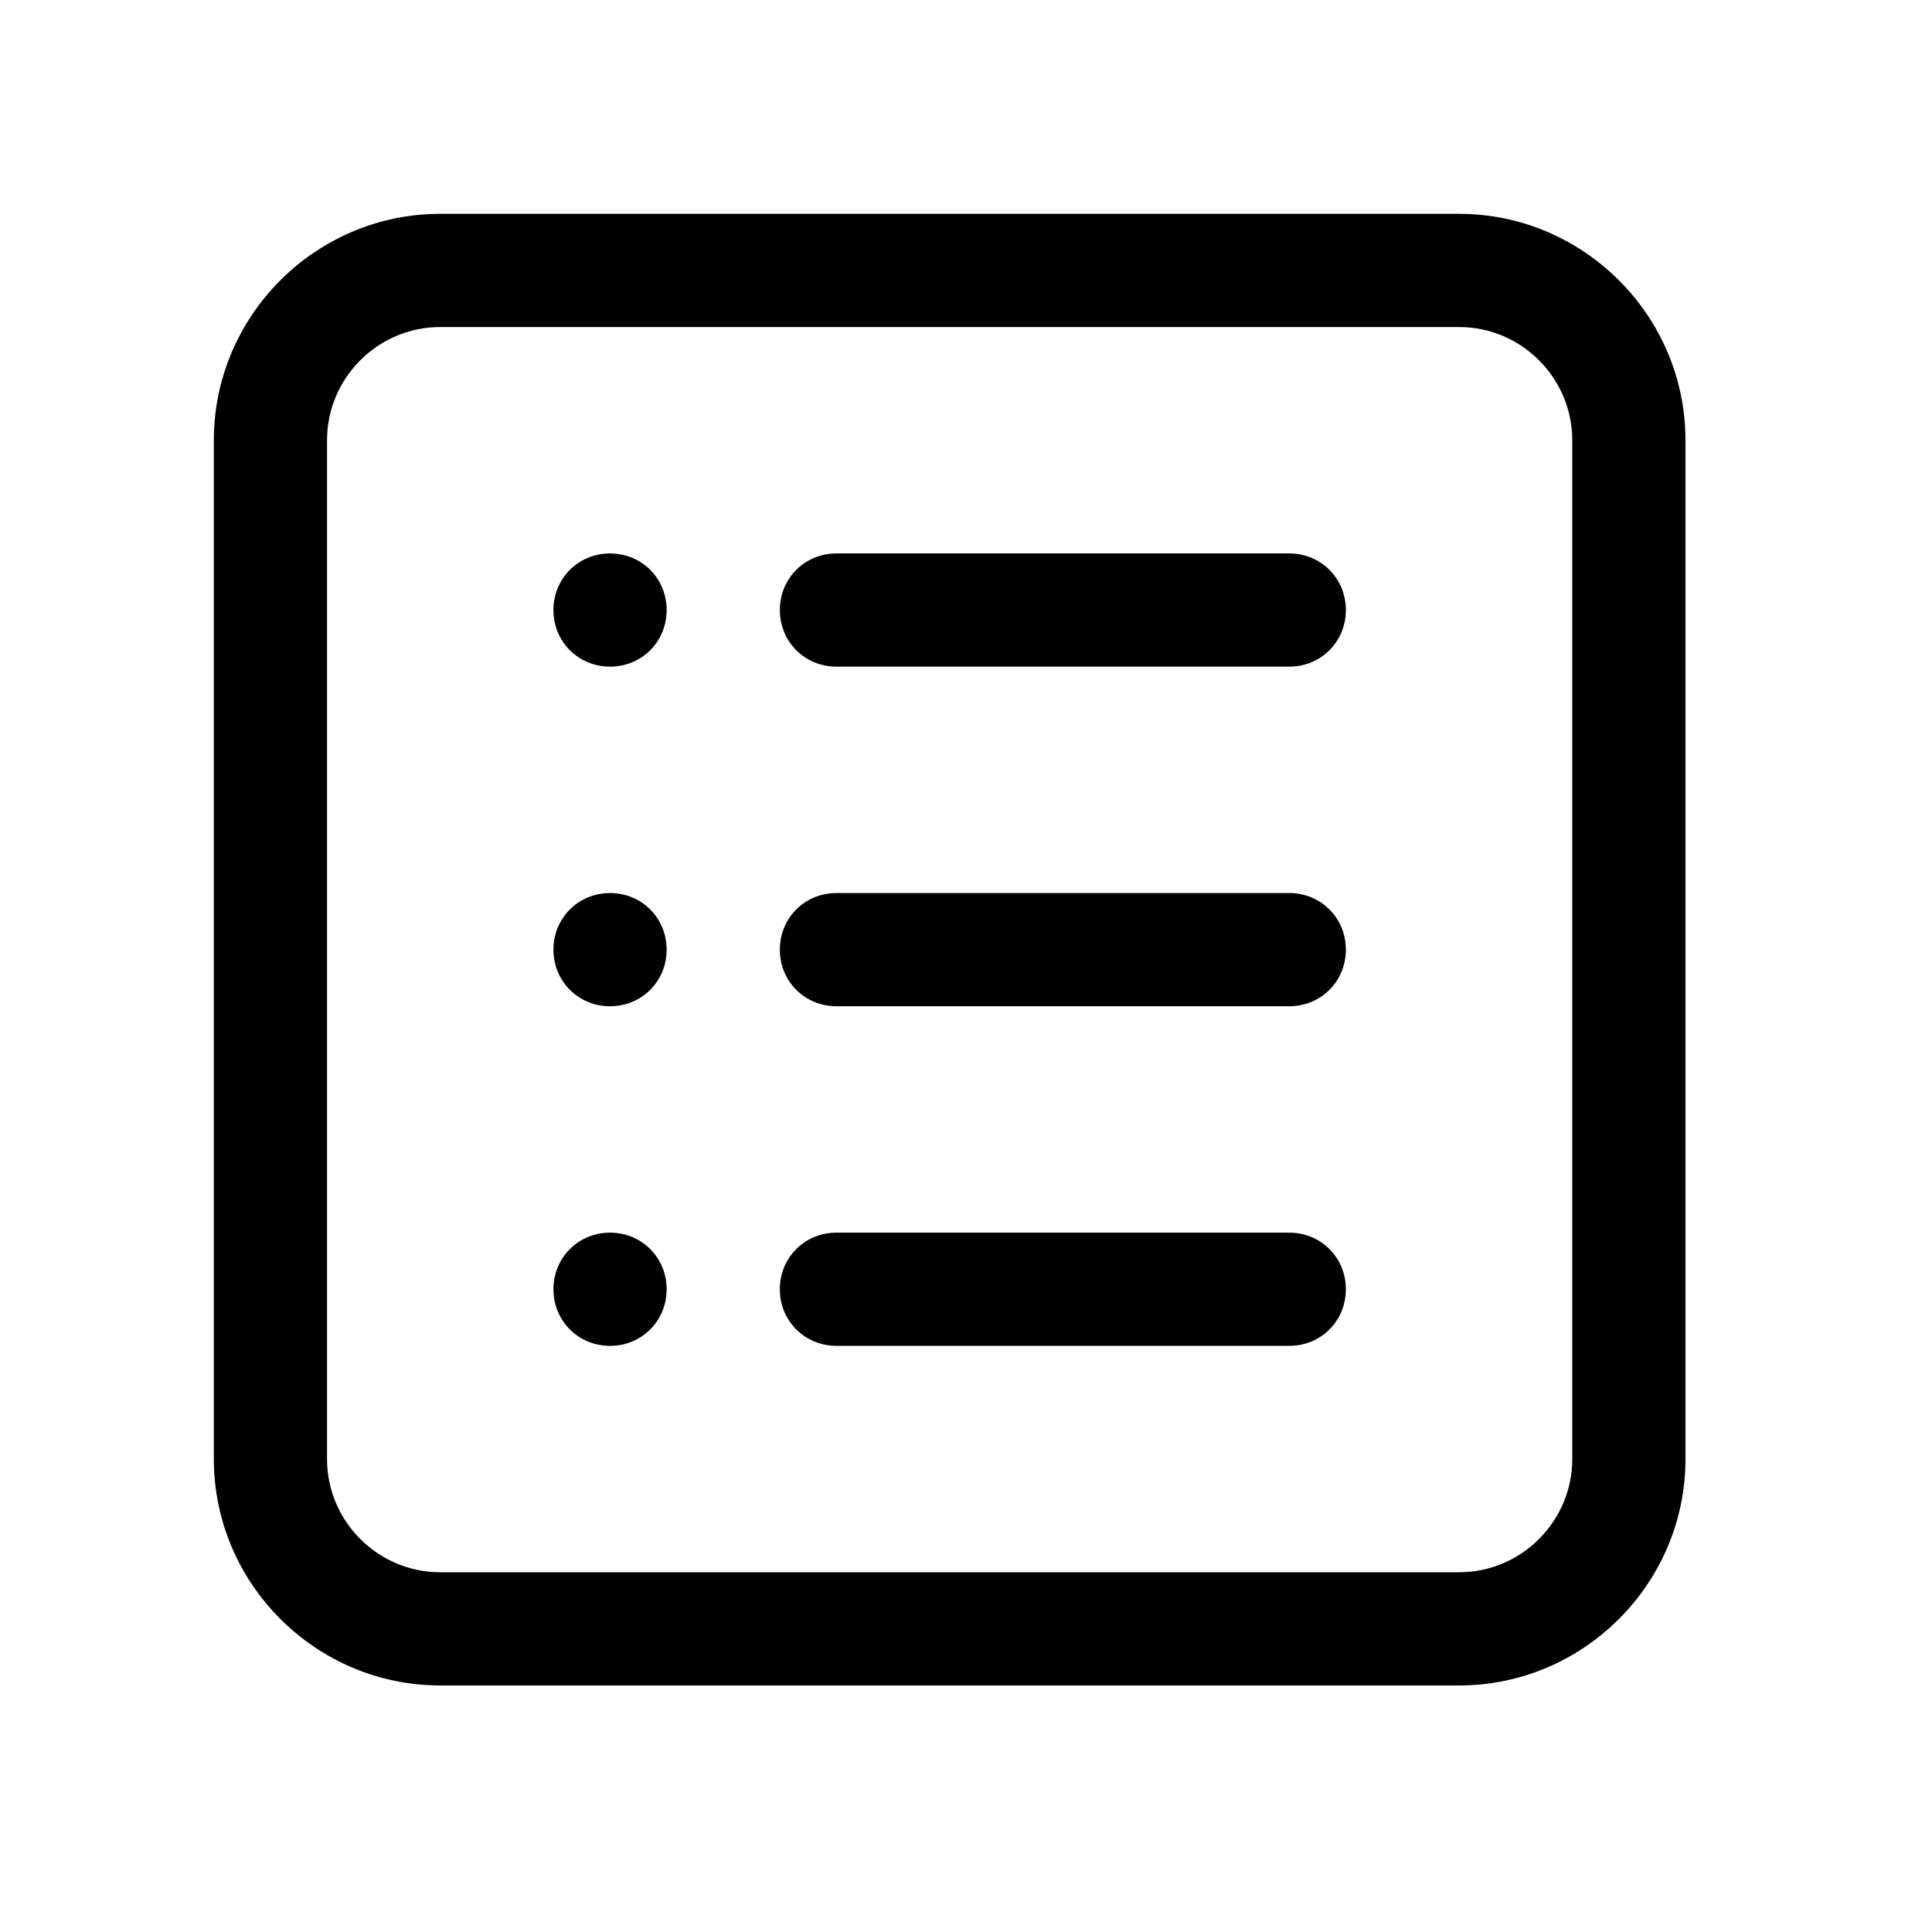
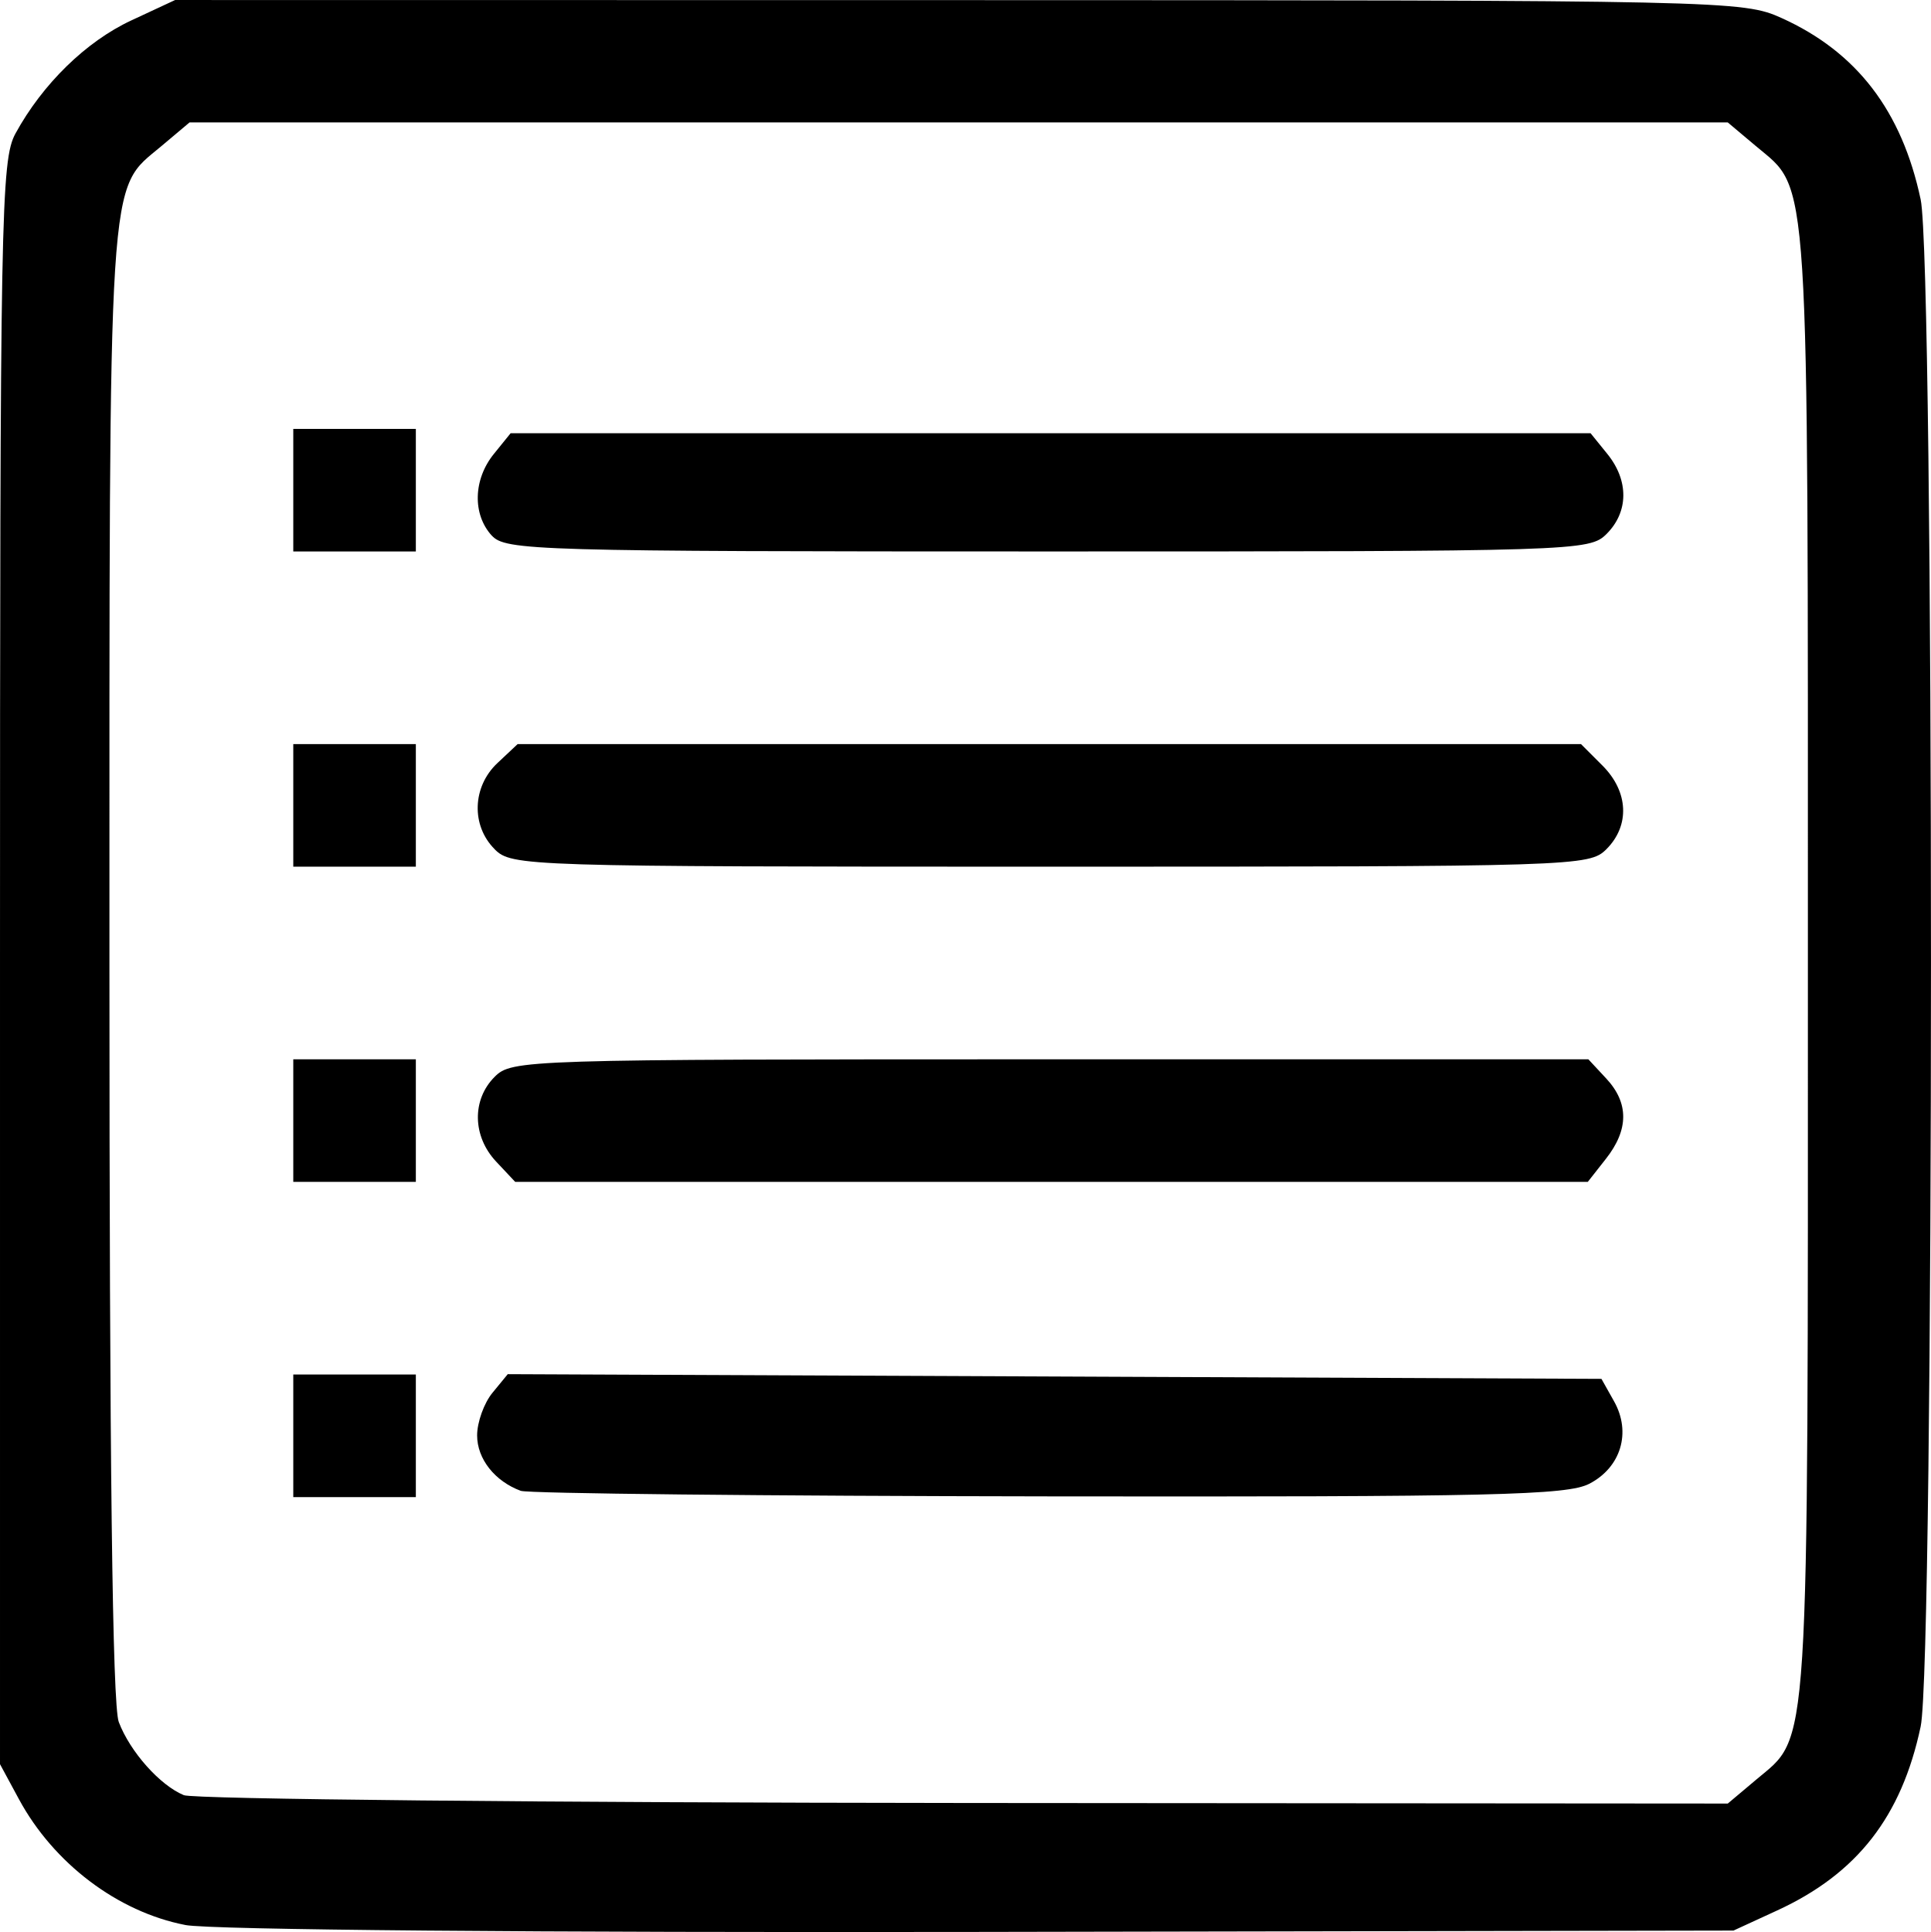
- <svg xmlns="http://www.w3.org/2000/svg" class="svg-icon" style="width: 24px; height: 24px;vertical-align: middle;fill: currentColor;overflow: hidden;" viewBox="0 0 1024 1024" version="1.1">
-   <path d="M323.333 653.333c-16.8 0-30 13.2-30 30s13.2 30 30 30c16.8 0 30-13.2 30-30 0-16.8-13.2-30-30-30zM323.333 293.333c-16.8 0-30 13.2-30 30s13.2 30 30 30c16.8 0 30-13.2 30-30 0-16.8-13.2-30-30-30zM323.333 473.333c-16.8 0-30 13.2-30 30s13.2 30 30 30c16.8 0 30-13.2 30-30 0-16.8-13.2-30-30-30zM773.333 113.333h-540c-66 0-120 54-120 120v540c0 66 54 120 120 120h540c66 0 120-54 120-120v-540c0-66-54-120-120-120zM833.333 773.333c0 33-27 60-60 60h-540c-33 0-60-27-60-60v-540c0-33 27-60 60-60h540c33 0 60 27 60 60v540zM683.333 293.333h-240c-16.8 0-30 13.2-30 30s13.2 30 30 30h240c16.8 0 30-13.2 30-30s-13.2-30-30-30zM683.333 473.333h-240c-16.8 0-30 13.2-30 30s13.2 30 30 30h240c16.8 0 30-13.2 30-30s-13.2-30-30-30zM683.333 653.333h-240c-16.8 0-30 13.2-30 30s13.2 30 30 30h240c16.8 0 30-13.2 30-30s-13.2-30-30-30z" />
+ <svg xmlns="http://www.w3.org/2000/svg" width="58.356mm" height="58.38mm" viewBox="0 0 58.356 58.38" version="1.1" id="svg5" xml:space="preserve">
+   <defs id="defs2" />
+   <g id="layer1" transform="translate(-80.0559,-132.6814)">
+     <path style="fill:currentColor;stroke-width:0.265" d="m 85.653,190.849 c -2.041,-0.397 -3.977,-1.862 -5.025,-3.801 l -0.572,-1.058 v -24.209 c 0,-22.655 0.03,-24.264 0.468,-25.066 0.818,-1.496 2.133,-2.78 3.499,-3.416 l 1.325,-0.617 23.68,0.003 c 23.244,0.003 23.702,0.013 24.871,0.542 2.27,1.026 3.633,2.806 4.201,5.482 0.416,1.965 0.416,44.179 0,46.144 -0.577,2.723 -1.92,4.445 -4.333,5.556 l -1.323,0.609 -22.754,0.041 c -13.358,0.024 -23.283,-0.062 -24.036,-0.209 z m 47.467,-4.384 c 1.637,-1.378 1.572,-0.351 1.572,-24.685 0,-24.334 0.065,-23.307 -1.572,-24.685 l -0.85,-0.715 H 109.028 85.785 l -0.85,0.715 c -1.637,1.378 -1.572,0.353 -1.572,24.659 0,15.094 0.09,22.455 0.282,22.961 0.34,0.898 1.243,1.913 1.967,2.212 0.291,0.12 10.908,0.226 23.594,0.236 l 23.065,0.017 0.85,-0.715 z M 88.919,176.068 v -1.852 h 1.852 1.852 v 1.852 1.852 H 90.772 88.919 Z m 6.879,1.664 c -0.789,-0.29 -1.323,-0.967 -1.323,-1.676 0,-0.398 0.208,-0.977 0.463,-1.287 l 0.463,-0.564 16.526,0.071 16.526,0.071 0.382,0.68 c 0.526,0.938 0.208,1.995 -0.749,2.49 -0.67,0.347 -2.912,0.399 -16.334,0.381 -8.557,-0.011 -15.736,-0.087 -15.954,-0.167 z m -6.879,-11.189 v -1.852 h 1.852 1.852 v 1.852 1.852 H 90.772 88.919 Z m 6.132,1.24 c -0.719,-0.765 -0.739,-1.87 -0.046,-2.563 0.518,-0.518 0.882,-0.529 16.791,-0.529 h 16.262 l 0.539,0.579 c 0.688,0.739 0.685,1.546 -0.009,2.428 l -0.548,0.697 H 111.833 95.626 Z m -6.132,-10.765 v -1.852 h 1.852 1.852 v 1.852 1.852 H 90.772 88.919 Z m 6.085,1.323 c -0.714,-0.714 -0.676,-1.886 0.083,-2.6 l 0.612,-0.575 h 16.068 16.068 l 0.649,0.649 c 0.787,0.787 0.835,1.81 0.12,2.526 -0.518,0.518 -0.882,0.529 -16.801,0.529 -15.919,0 -16.283,-0.011 -16.801,-0.529 z m -6.085,-10.848 v -1.852 h 1.852 1.852 v 1.852 1.852 H 90.772 88.919 Z m 5.994,1.368 c -0.583,-0.644 -0.554,-1.695 0.068,-2.463 l 0.506,-0.625 h 16.319 16.319 l 0.506,0.625 c 0.653,0.806 0.644,1.751 -0.023,2.418 -0.518,0.518 -0.882,0.529 -16.892,0.529 -15.516,0 -16.386,-0.025 -16.801,-0.484 z" id="path803" />
+   </g>
</svg>
